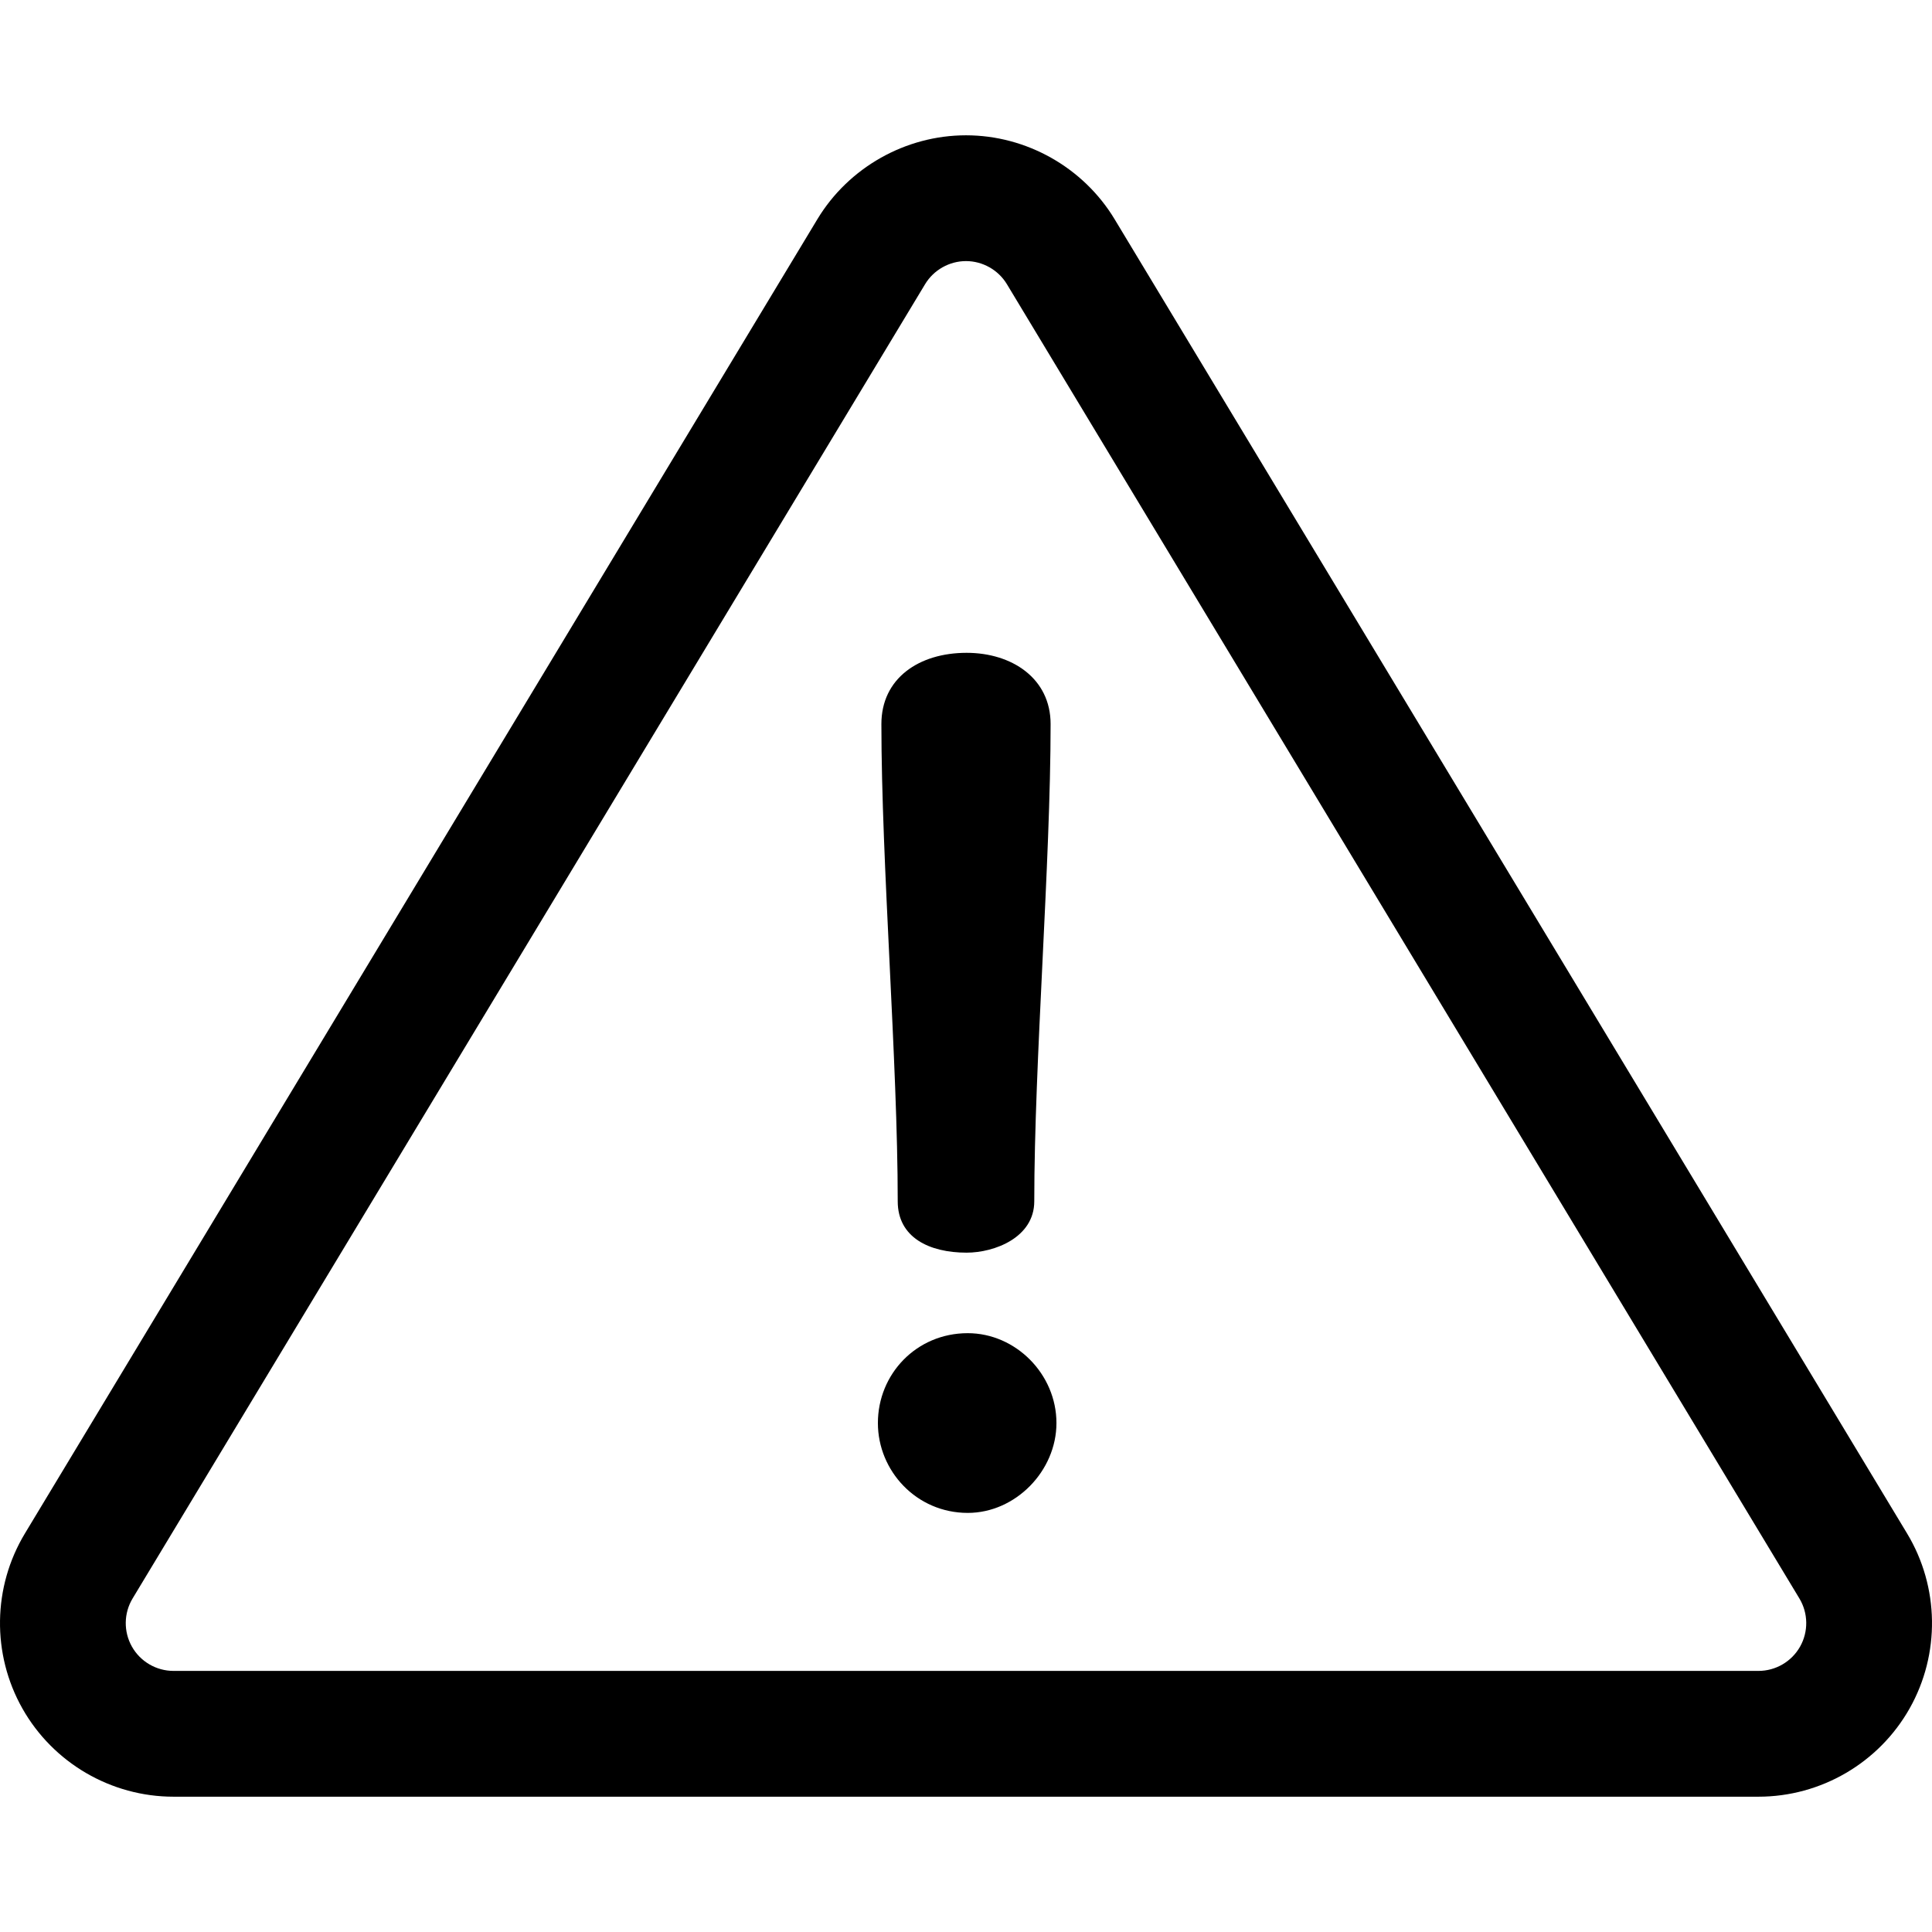
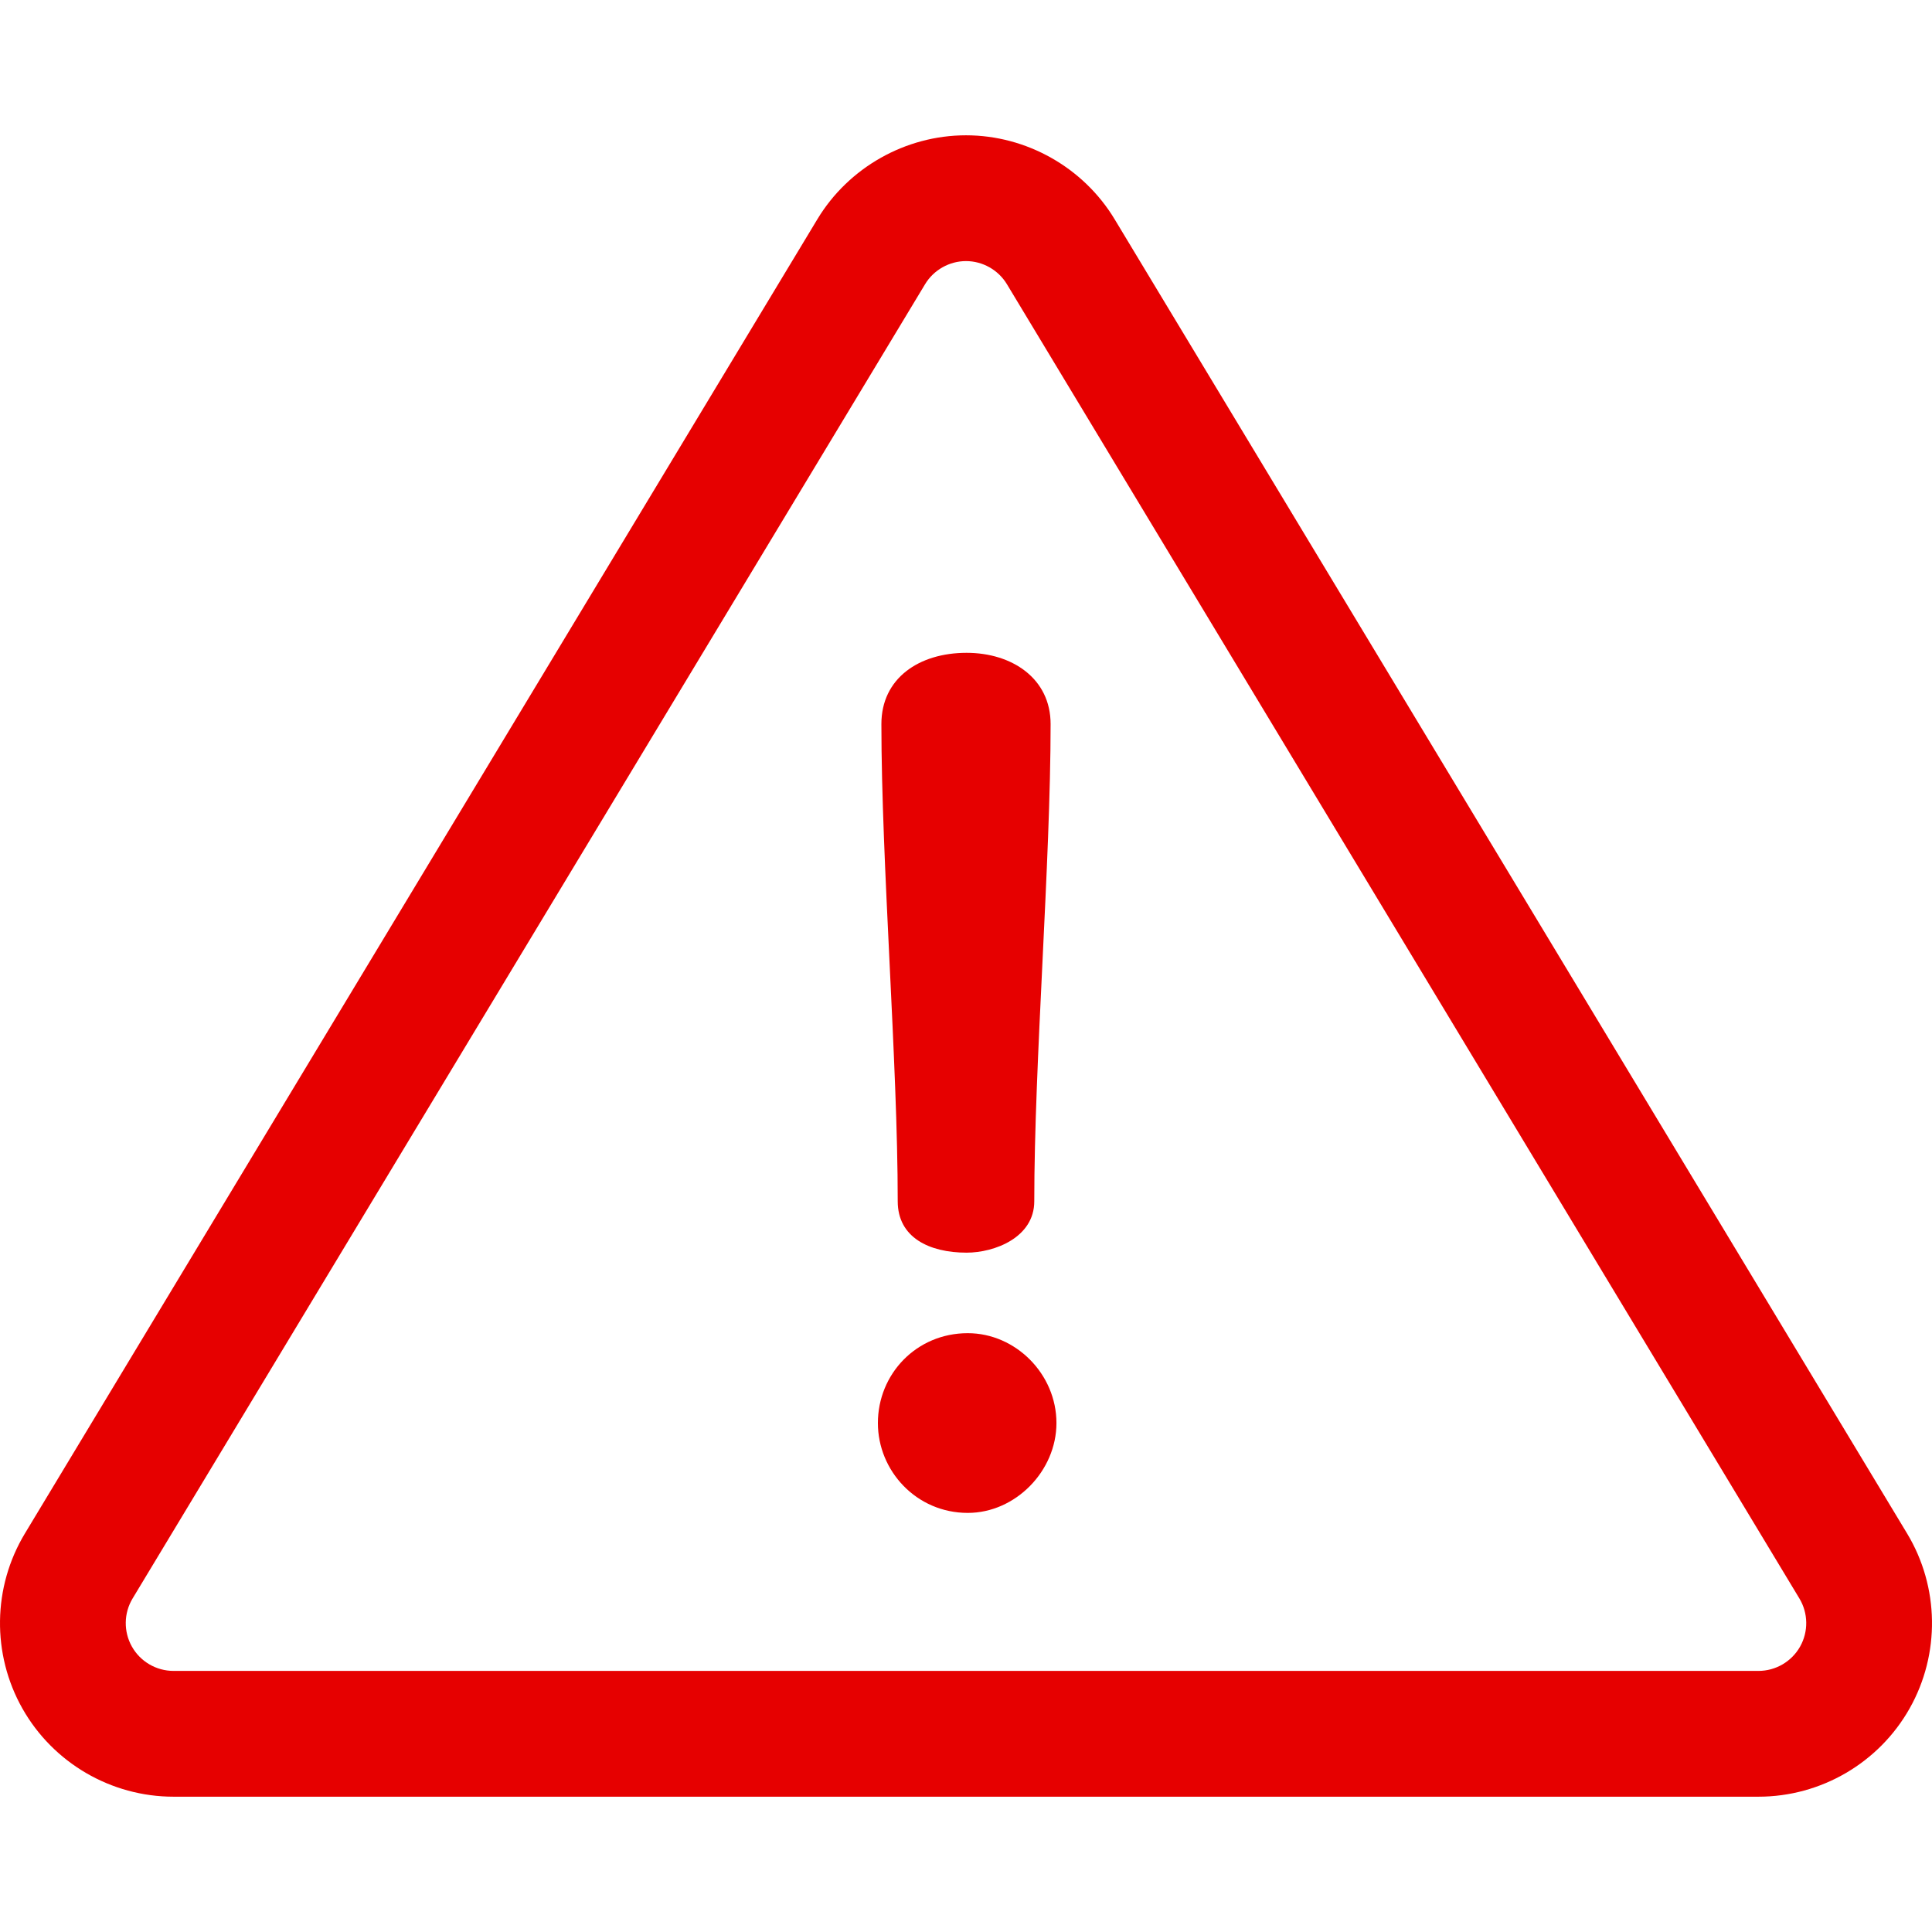
- <svg xmlns="http://www.w3.org/2000/svg" version="1.1" id="Layer_1" x="0px" y="0px" viewBox="0 0 512 512" style="enable-background:new 0 0 512 512;" xml:space="preserve">
+ <svg xmlns="http://www.w3.org/2000/svg" version="1.1" id="Layer_1" x="0px" y="0px" viewBox="0 0 512 512" style="enable-background:new 0 0 512 512;" xml:space="preserve" fill="rgb(230, 0, 0)">
  <g>
    <g>
      <path d="M505.403,406.394L295.389,58.102c-8.274-13.721-23.367-22.245-39.39-22.245c-16.023,0-31.116,8.524-39.391,22.246    L6.595,406.394c-8.551,14.182-8.804,31.95-0.661,46.37c8.145,14.42,23.491,23.378,40.051,23.378h420.028    c16.56,0,31.907-8.958,40.052-23.379C514.208,438.342,513.955,420.574,505.403,406.394z M477.039,436.372    c-2.242,3.969-6.467,6.436-11.026,6.436H45.985c-4.559,0-8.784-2.466-11.025-6.435c-2.242-3.97-2.172-8.862,0.181-12.765    L245.156,75.316c2.278-3.777,6.433-6.124,10.844-6.124c4.41,0,8.565,2.347,10.843,6.124l210.013,348.292    C479.211,427.512,479.281,432.403,477.039,436.372z" />
    </g>
  </g>
  <g>
    <g>
      <path d="M256.154,173.005c-12.68,0-22.576,6.804-22.576,18.866c0,36.802,4.329,89.686,4.329,126.489    c0.001,9.587,8.352,13.607,18.248,13.607c7.422,0,17.937-4.02,17.937-13.607c0-36.802,4.329-89.686,4.329-126.489    C278.421,179.81,268.216,173.005,256.154,173.005z" />
    </g>
  </g>
  <g>
    <g>
      <path d="M256.465,353.306c-13.607,0-23.814,10.824-23.814,23.814c0,12.68,10.206,23.814,23.814,23.814    c12.68,0,23.505-11.134,23.505-23.814C279.97,364.13,269.144,353.306,256.465,353.306z" />
    </g>
  </g>
  <g>
</g>
  <g>
</g>
  <g>
</g>
  <g>
</g>
  <g>
</g>
  <g>
</g>
  <g>
</g>
  <g>
</g>
  <g>
</g>
  <g>
</g>
  <g>
</g>
  <g>
</g>
  <g>
</g>
  <g>
</g>
  <g>
</g>
</svg>
